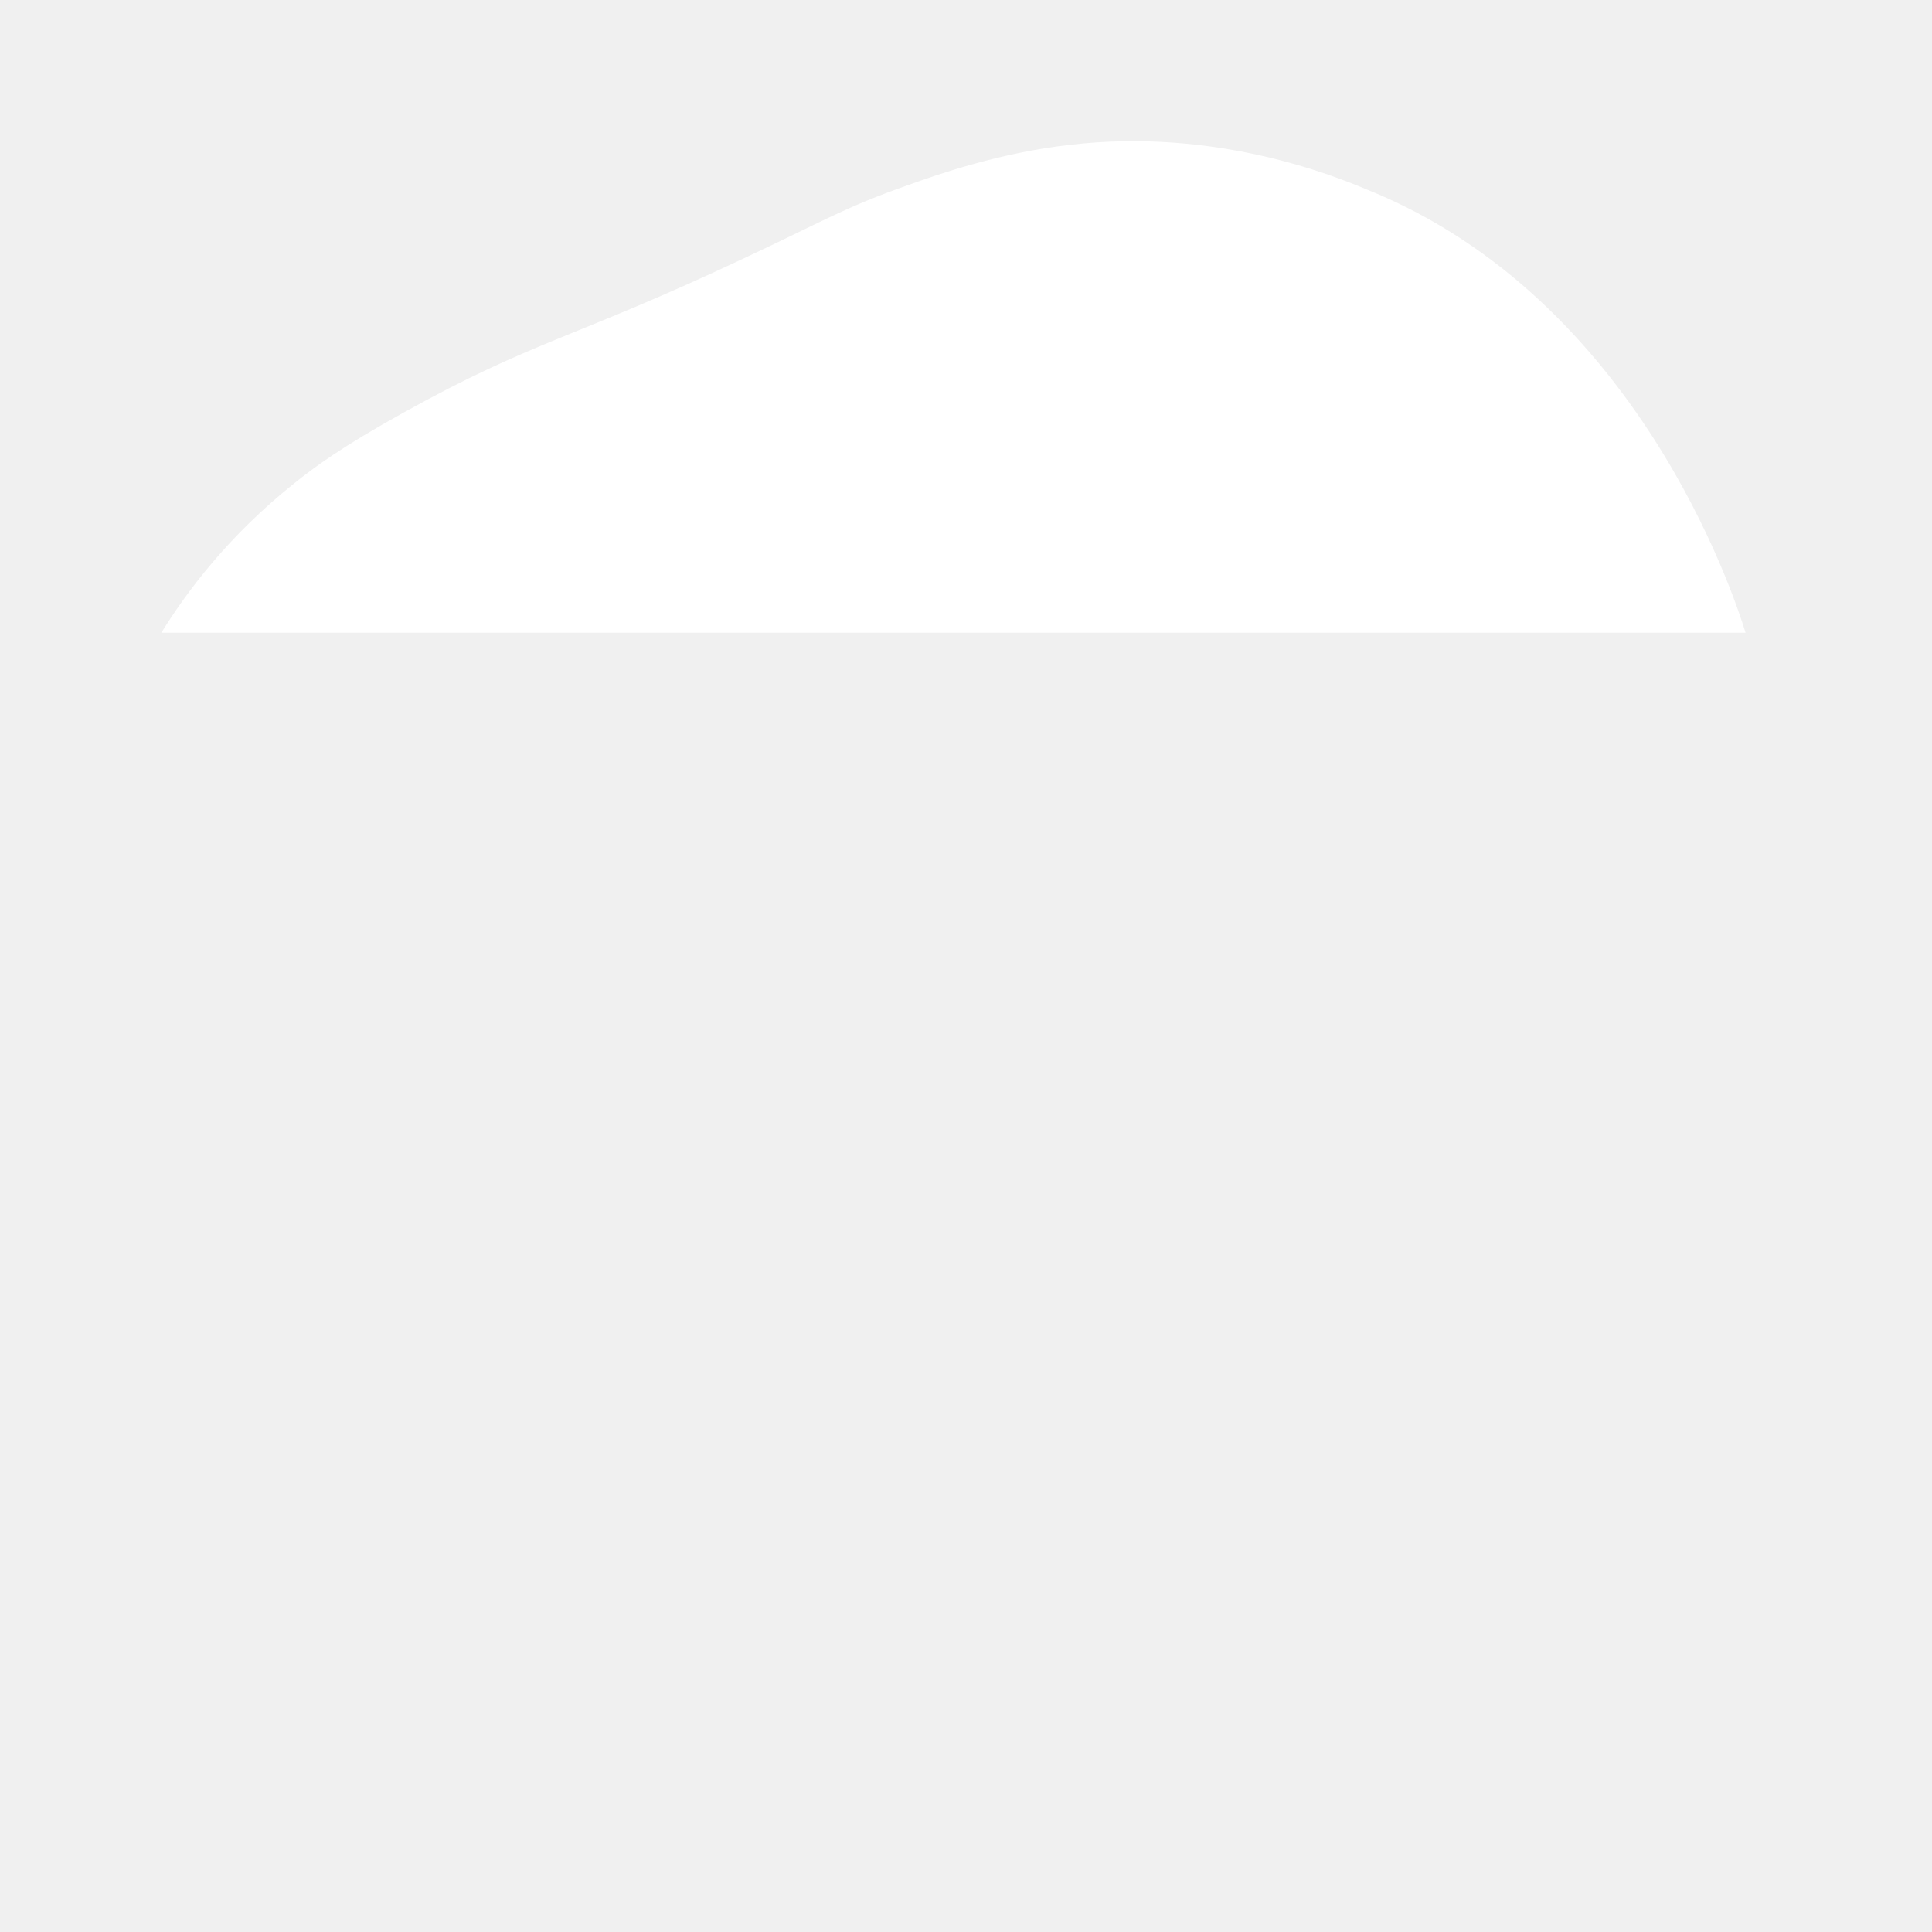
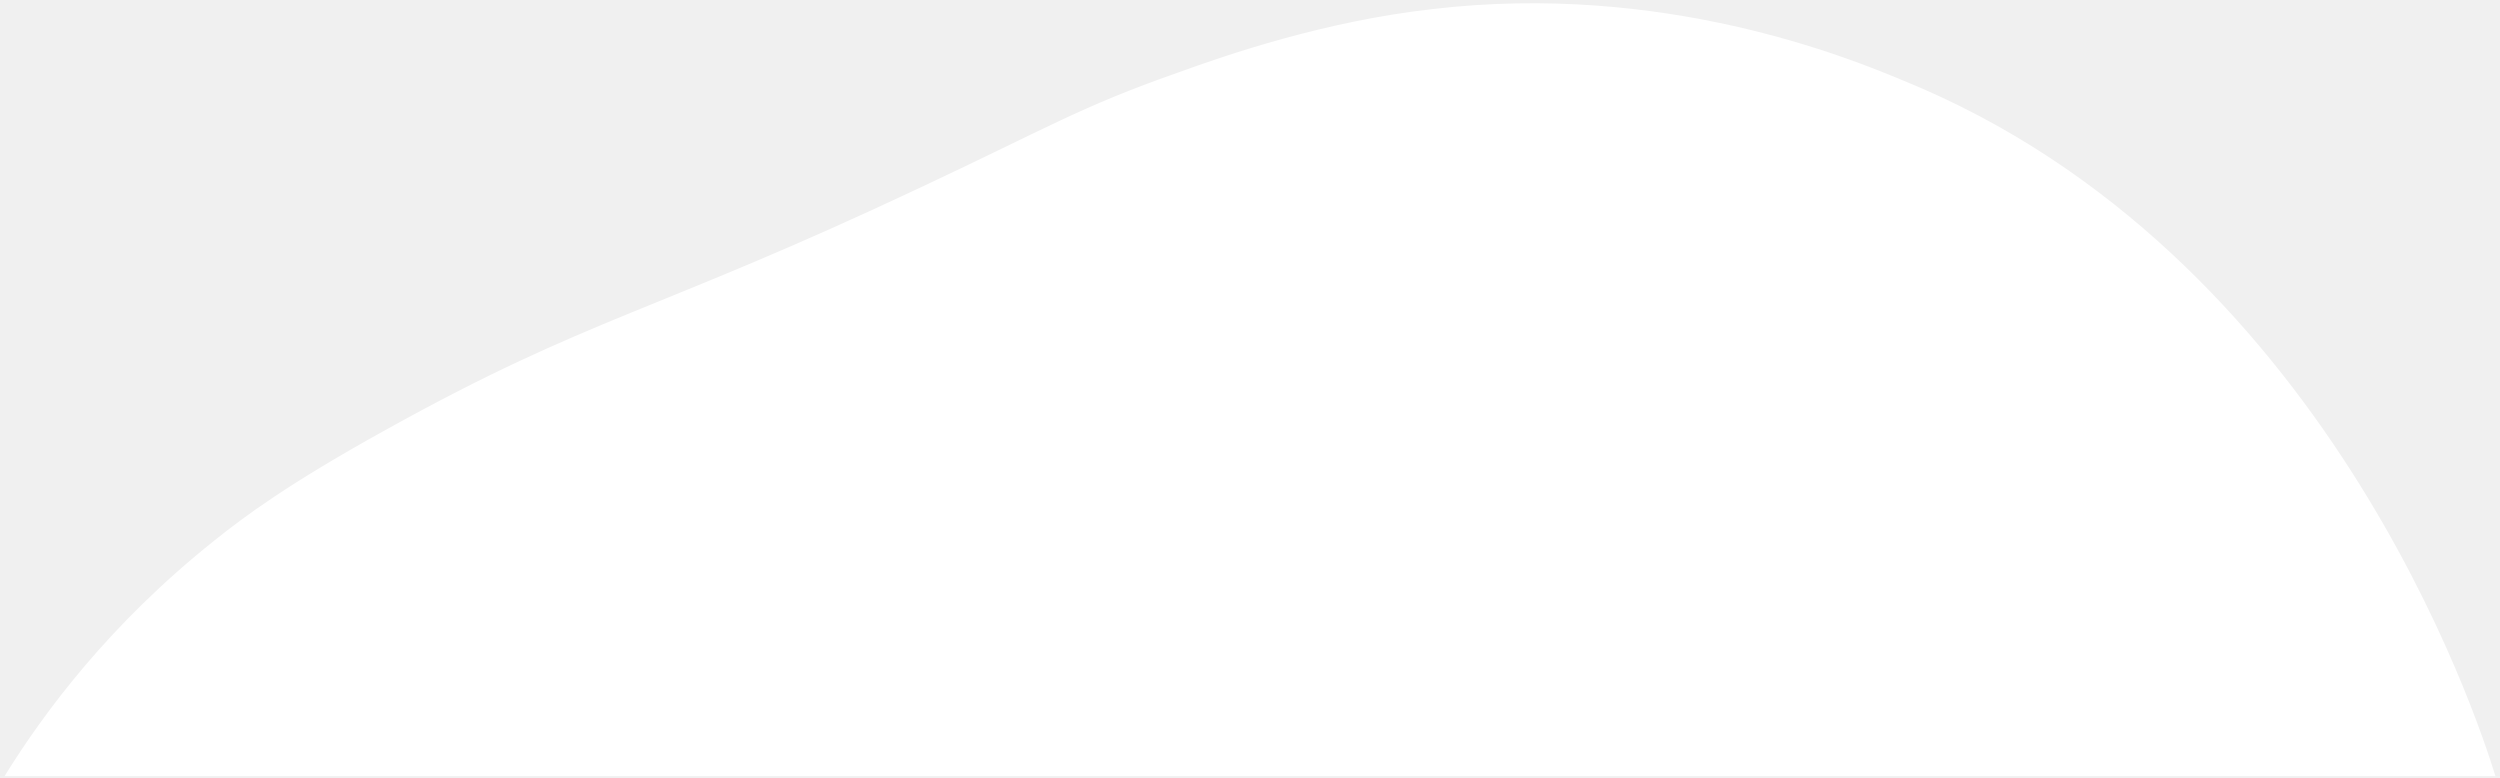
- <svg xmlns="http://www.w3.org/2000/svg" version="1.1" id="레이어_2" x="0px" y="0px" viewBox="0 0 200 200" style="enable-background:new 0 0 200 200;" xml:space="preserve">
+ <svg xmlns="http://www.w3.org/2000/svg" version="1.1" id="레이어_2_1_" x="0px" y="0px" viewBox="0 0 164.6 51.2" style="enable-background:new 0 0 164.6 51.2;" xml:space="preserve">
  <style type="text/css">
	.st0{fill:#FFFFFF;}
</style>
-   <path class="st0" d="M16.7,65.5c54.7,0,109.3,0,164,0c-1.2-3.9-11.2-34.5-39-45.8c-3.6-1.5-15.8-6.5-31-4.7  c-7.1,0.8-13.5,3-16.8,4.2c-6.3,2.2-8.7,3.7-16.8,7.5c-17.6,8.3-21.8,8.5-35.3,16c-6.5,3.6-9.3,5.7-11.3,7.3  C23.6,55.5,19.3,61.3,16.7,65.5z" />
+   <path class="st0" d="M0.3,51.1c54.7,0,109.3,0,164,0c-1.2-3.9-11.2-34.5-39-45.8c-3.6-1.5-15.8-6.5-31-4.7c-7.1,0.8-13.5,3-16.8,4.2  c-6.3,2.2-8.7,3.7-16.8,7.5c-17.6,8.3-21.8,8.5-35.3,16c-6.5,3.6-9.3,5.7-11.3,7.3C7.2,41.1,2.9,46.9,0.3,51.1z" />
</svg>
